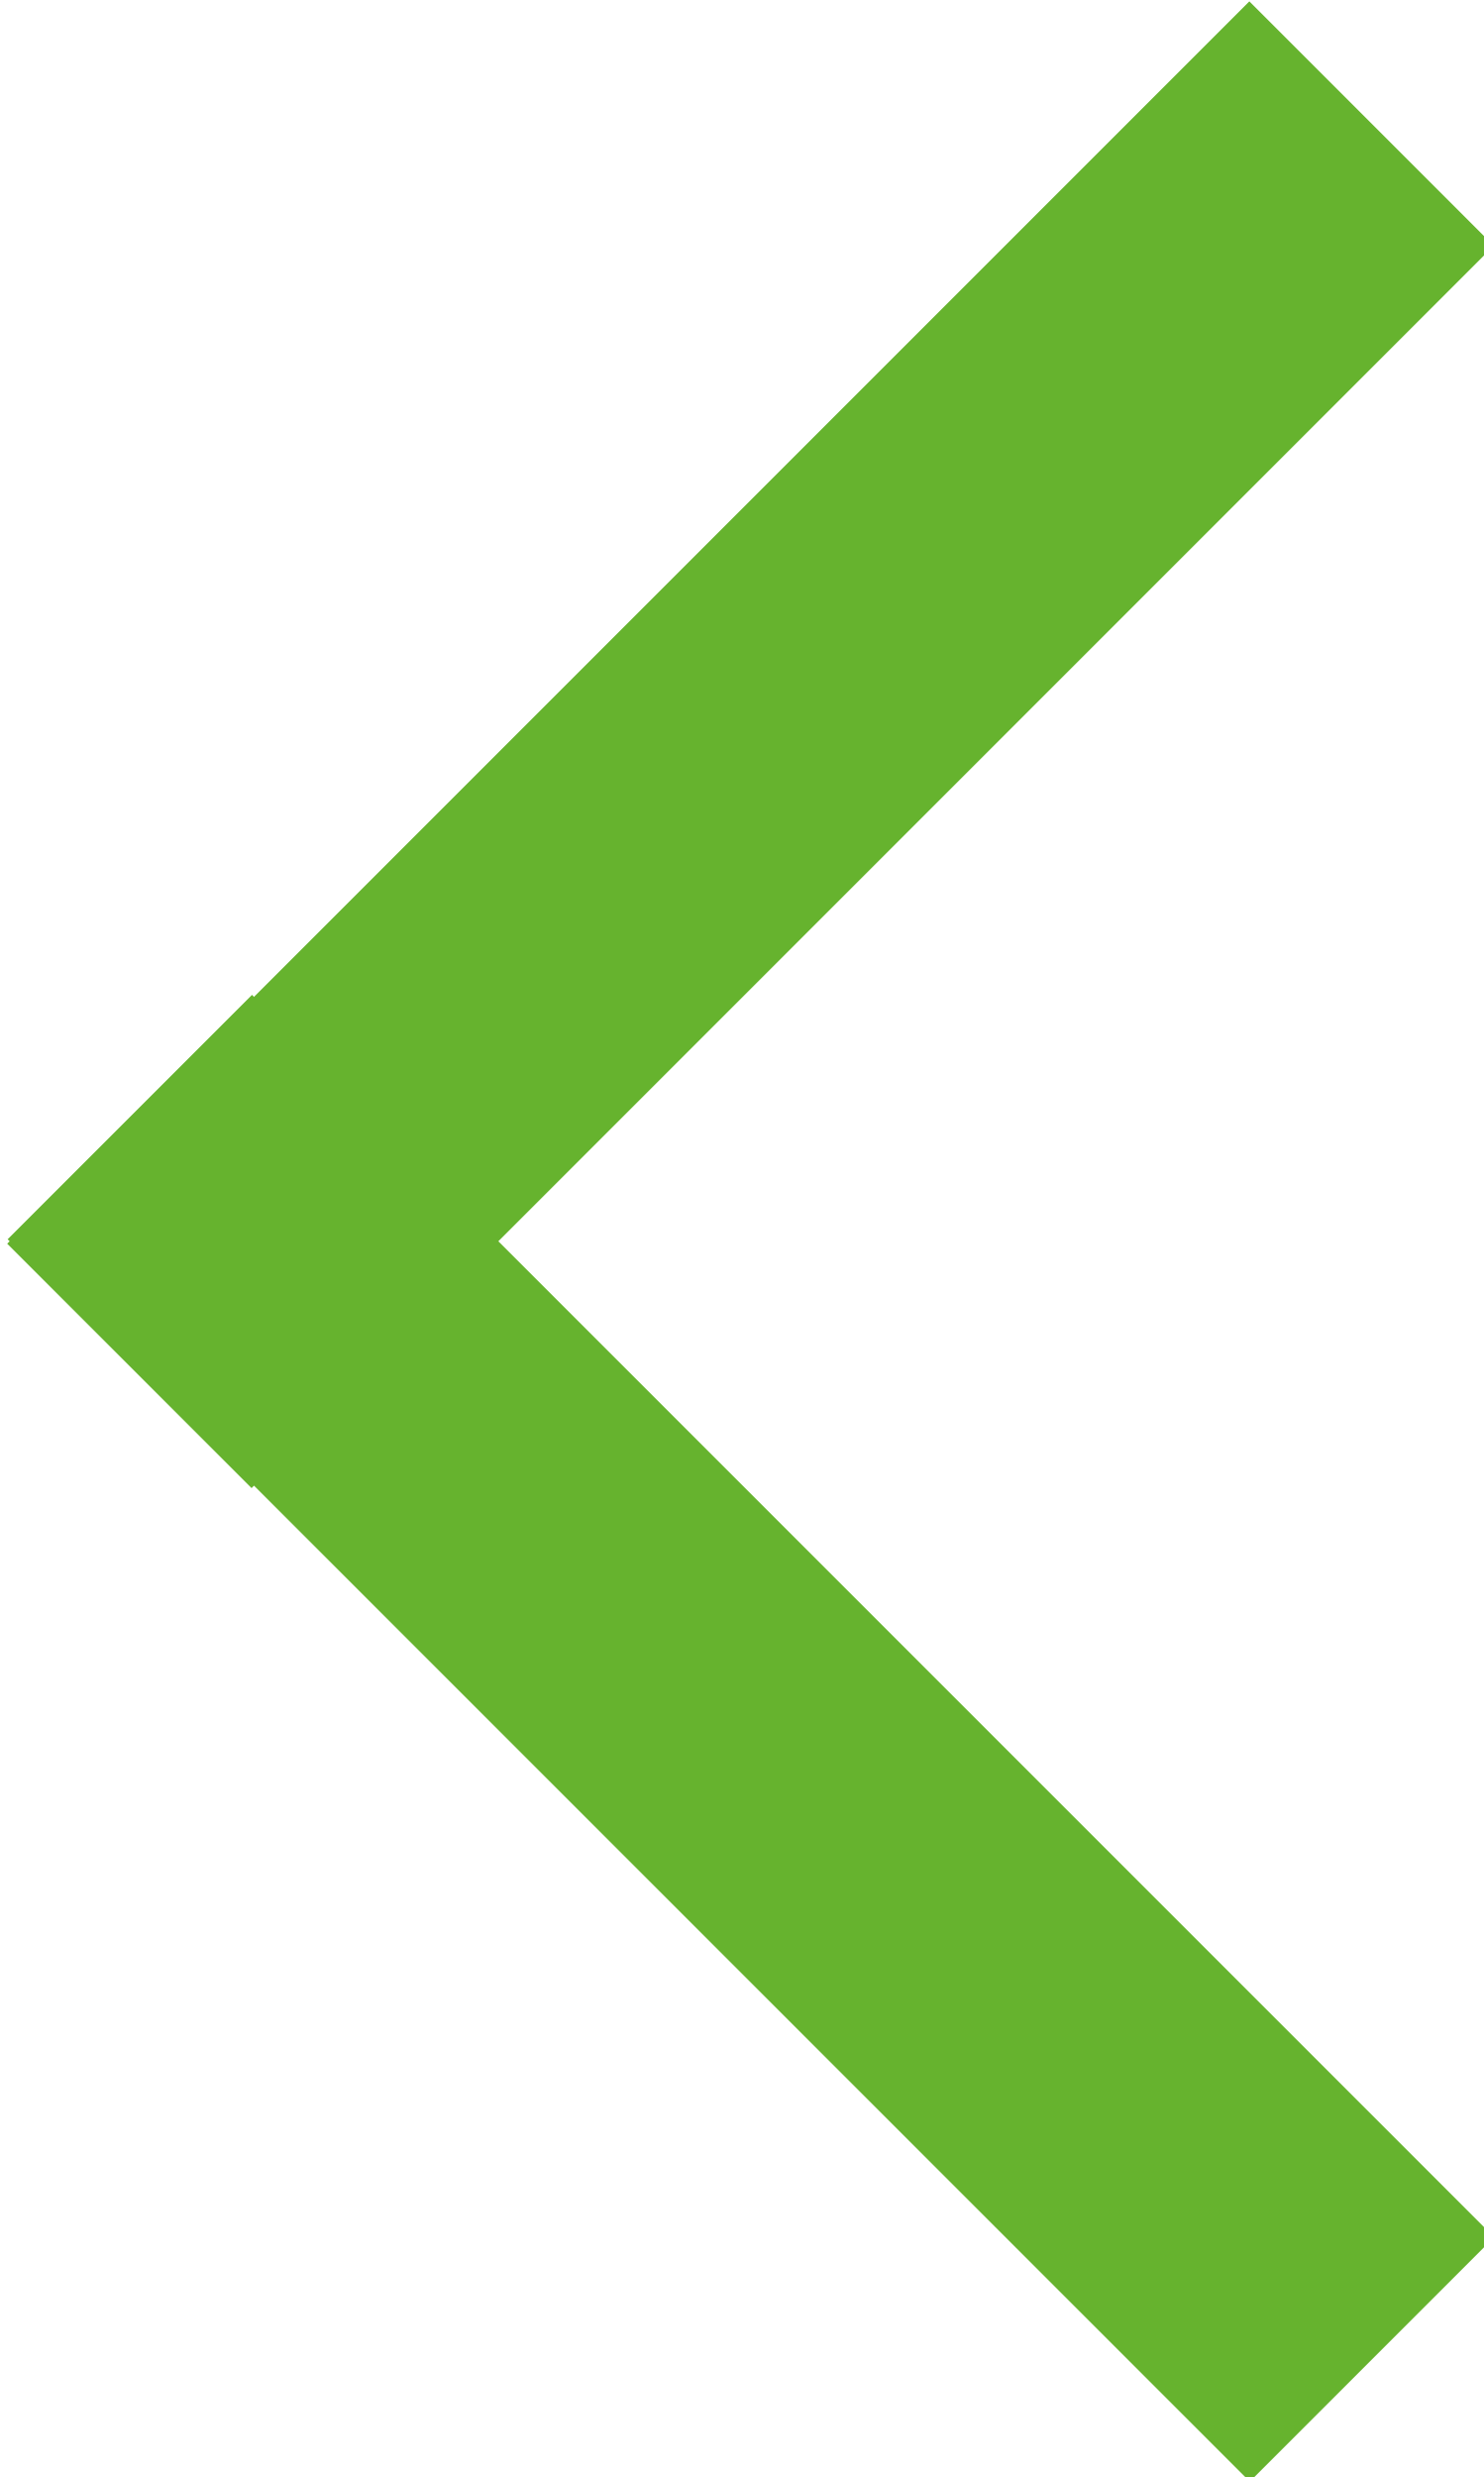
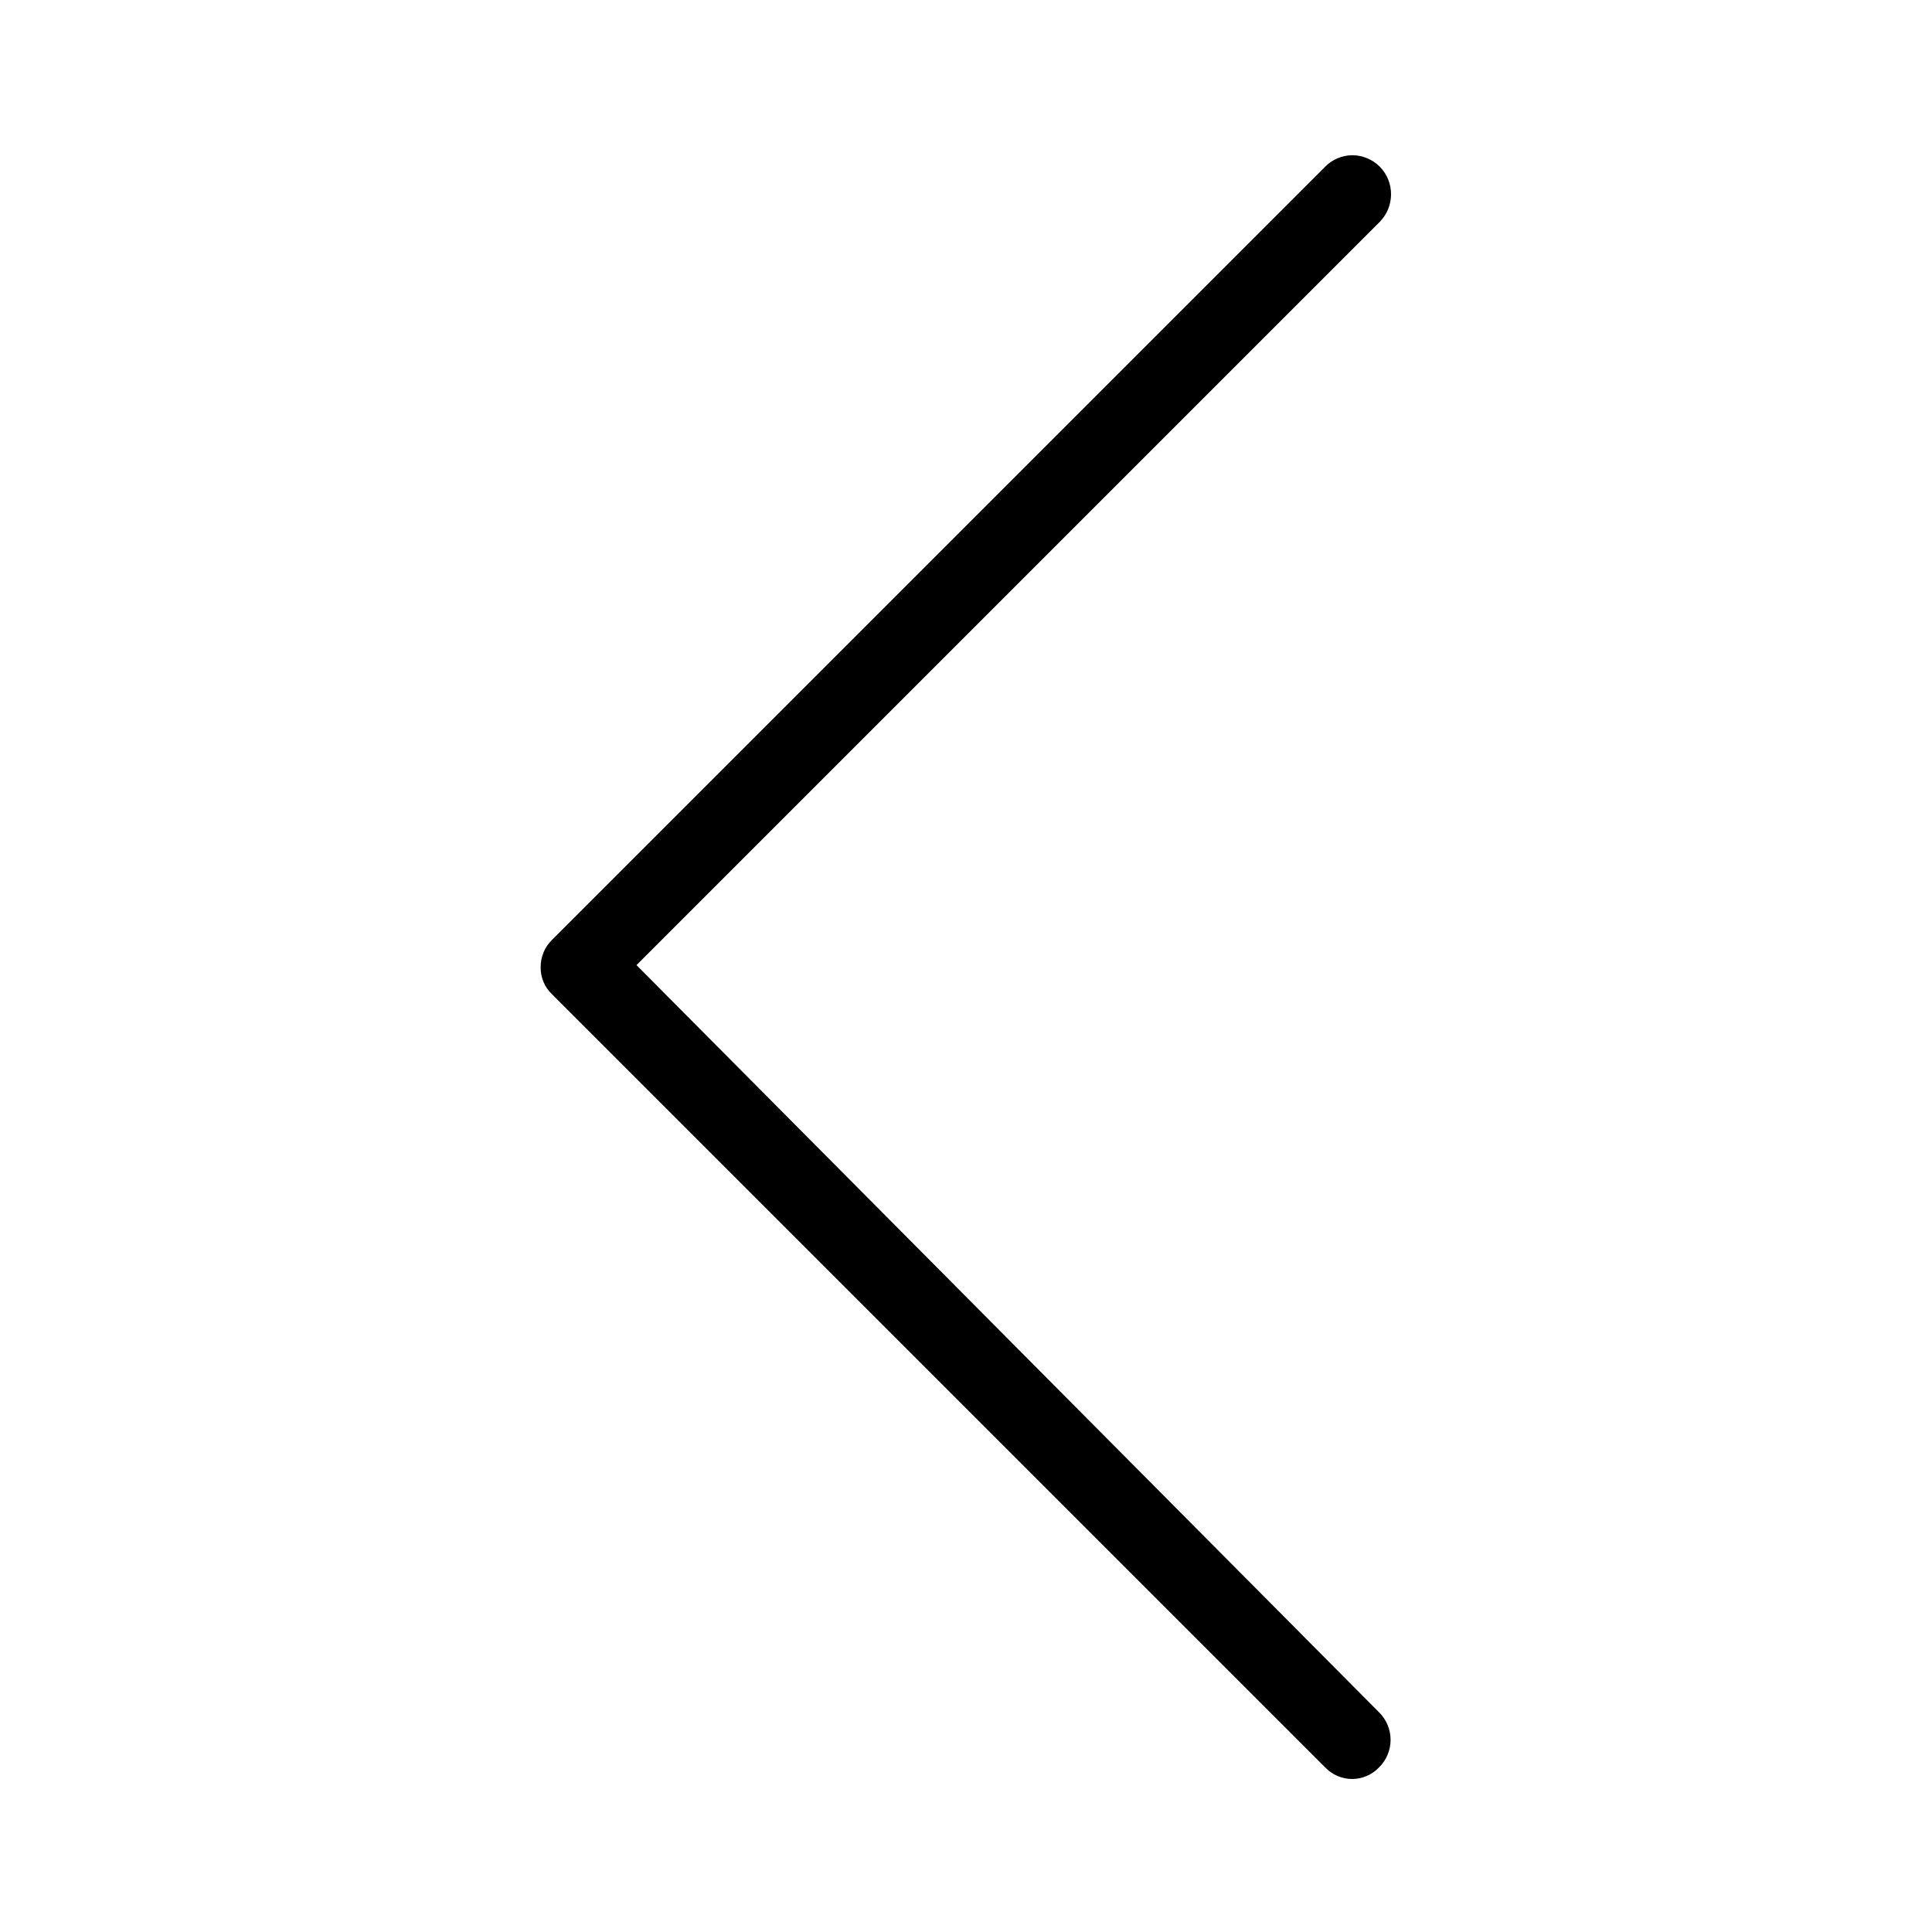
- <svg xmlns="http://www.w3.org/2000/svg" version="1.1" id="Layer_1" x="0px" y="0px" width="10.3px" height="17.2px" viewBox="0 0 10.3 17.2" style="enable-background:new 0 0 10.3 17.2;" xml:space="preserve">
-   <style type="text/css">
- 	.st0{fill:#66B32E;}
- </style>
-   <rect x="4" y="6" transform="matrix(0.7071 -0.7071 0.7071 0.7071 -7.018 7.1911)" class="st0" width="2.4" height="12.2" />
-   <rect x="-0.9" y="4" transform="matrix(0.7071 -0.7071 0.7071 0.7071 -2.142 5.1714)" class="st0" width="12.2" height="2.4" />
+ <svg xmlns="http://www.w3.org/2000/svg" version="1.1" width="512" height="512" x="0" y="0" viewBox="0 0 25 25" style="enable-background:new 0 0 512 512" xml:space="preserve" class="">
+   <g transform="matrix(-1,-1.2246467991473532e-16,1.2246467991473532e-16,-1,24.99621,25.02848)">
+     <path d="M18 12.51a.49.49 0 0 1-.15.36l-10 10a.5.5 0 0 1-.35.15.51.51 0 0 1-.36-.15.51.51 0 0 1 0-.71l9.62-9.62-9.61-9.67a.5.5 0 0 1 0-.71.48.48 0 0 1 .7 0l10 10a.47.47 0 0 1 .15.35z" data-name="Layer 2" fill="#000000" data-original="#000000" />
+   </g>
</svg>
